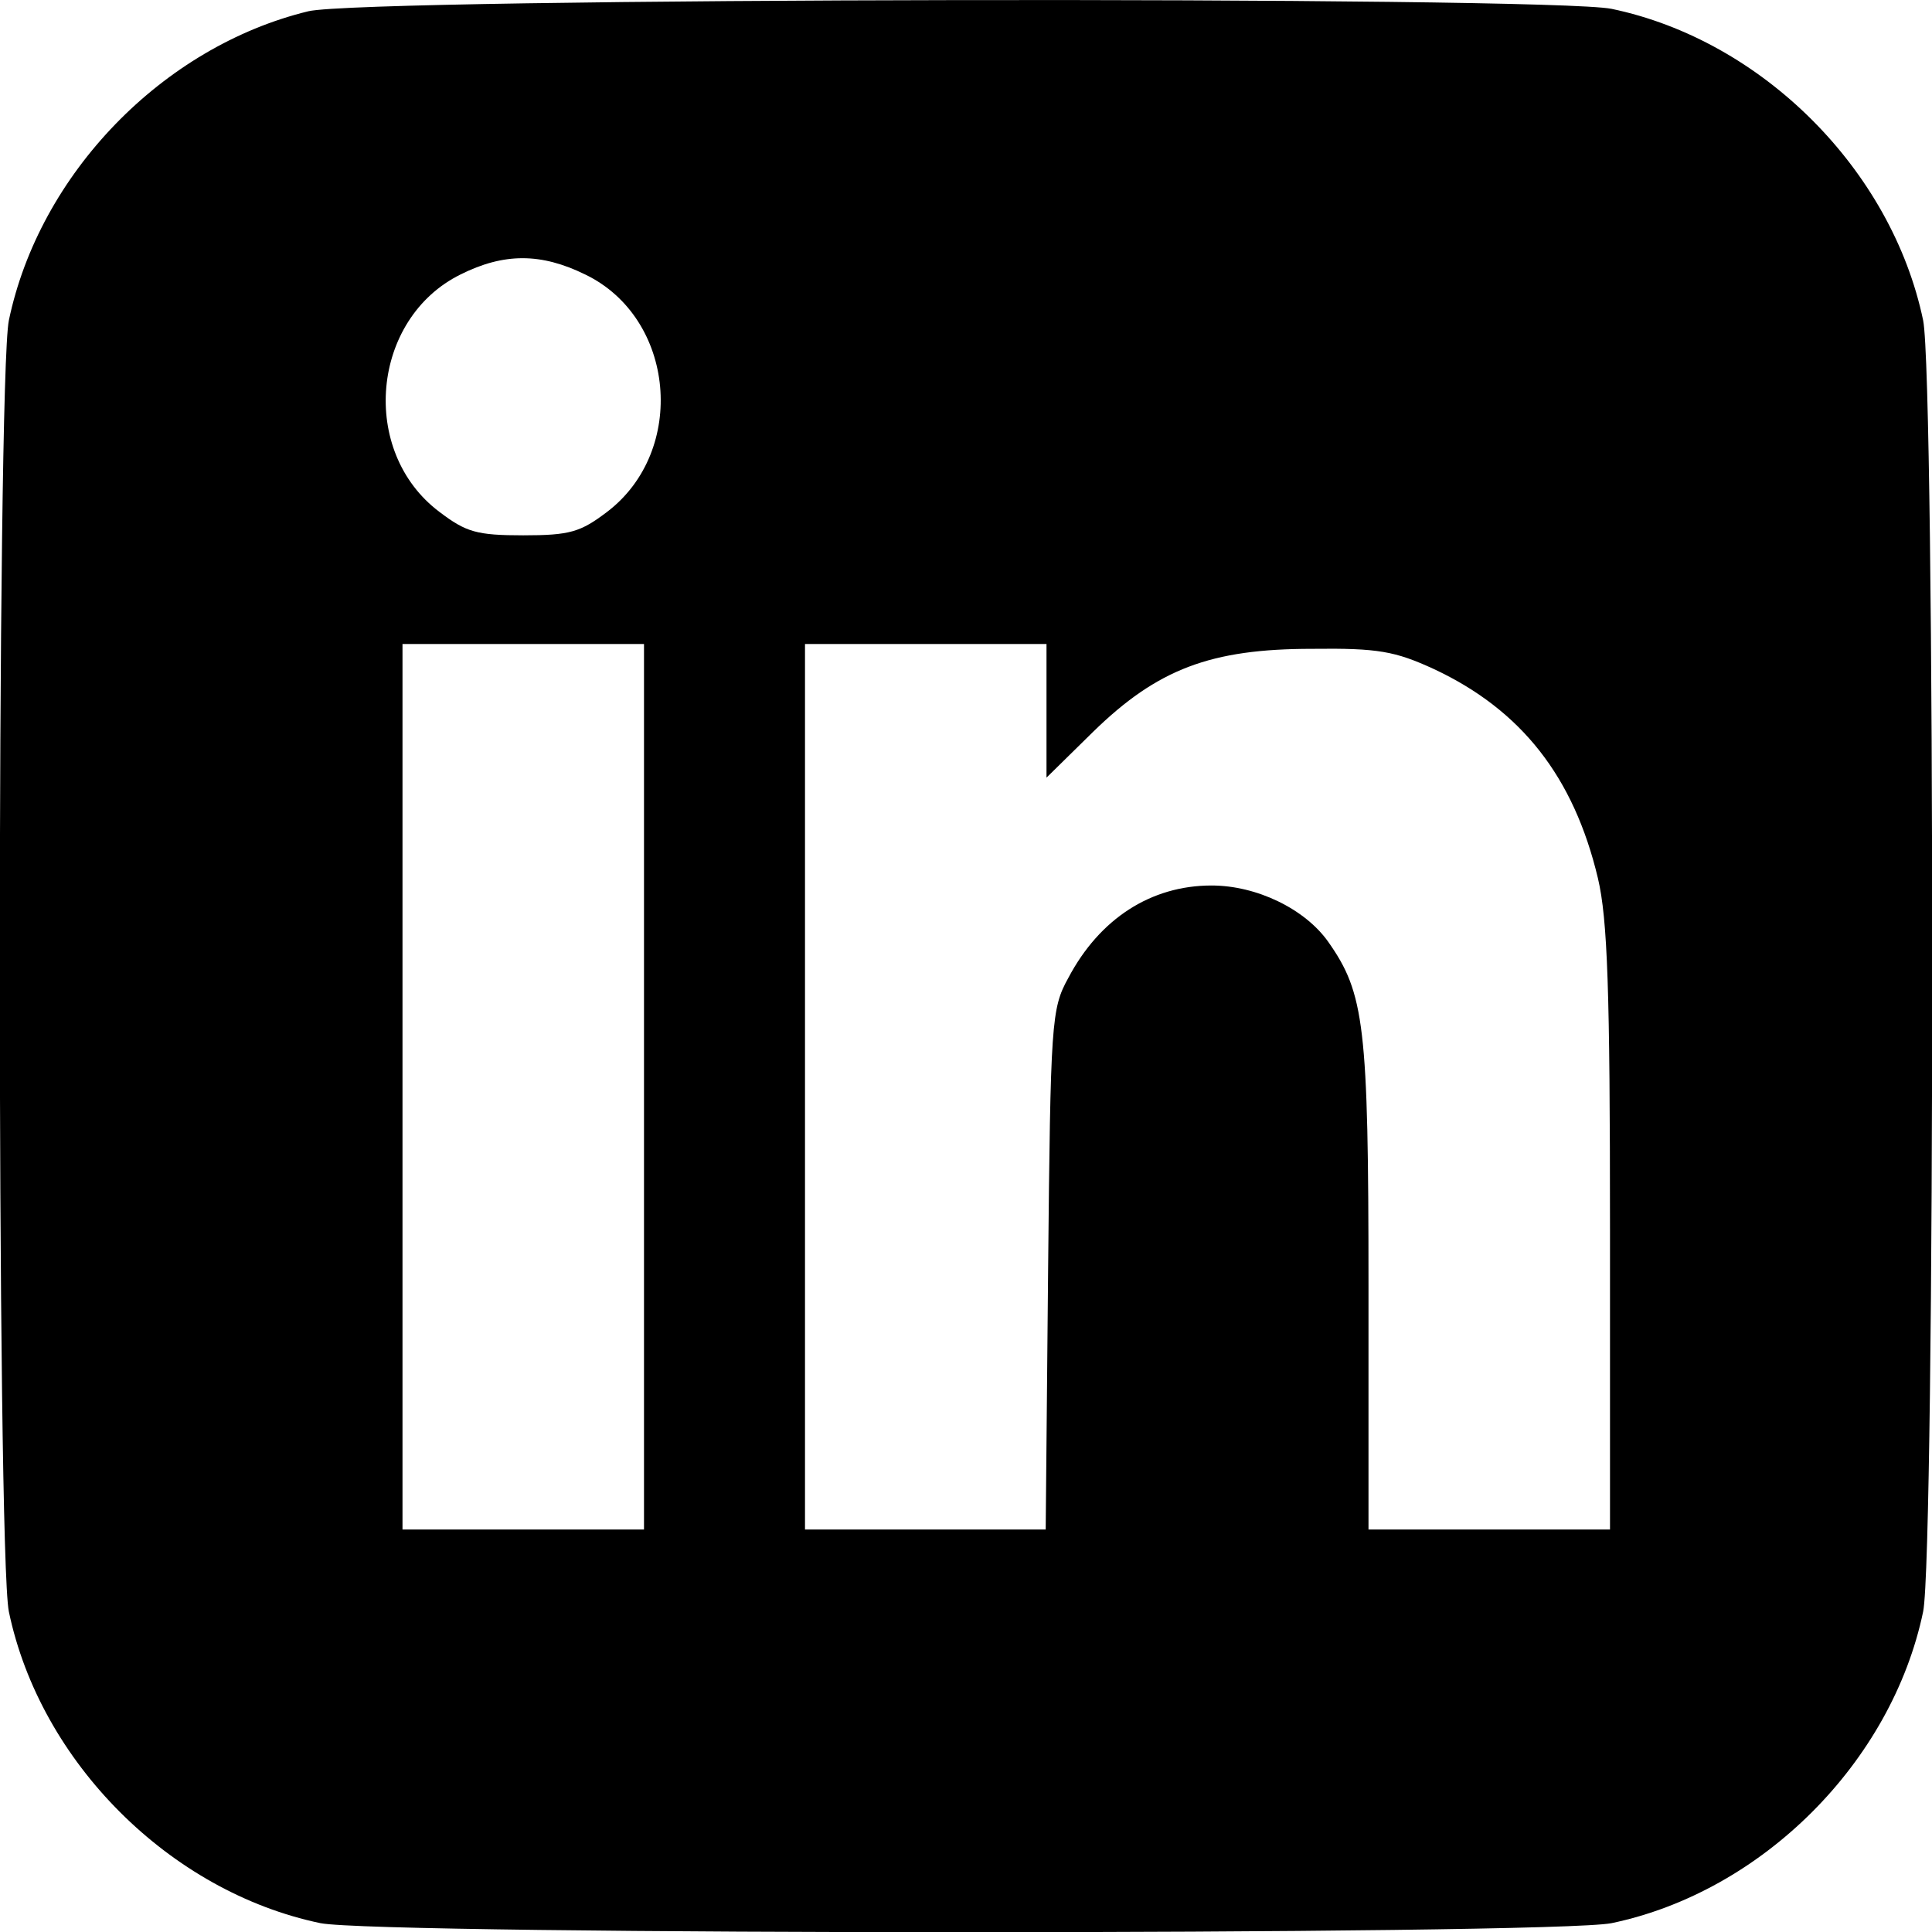
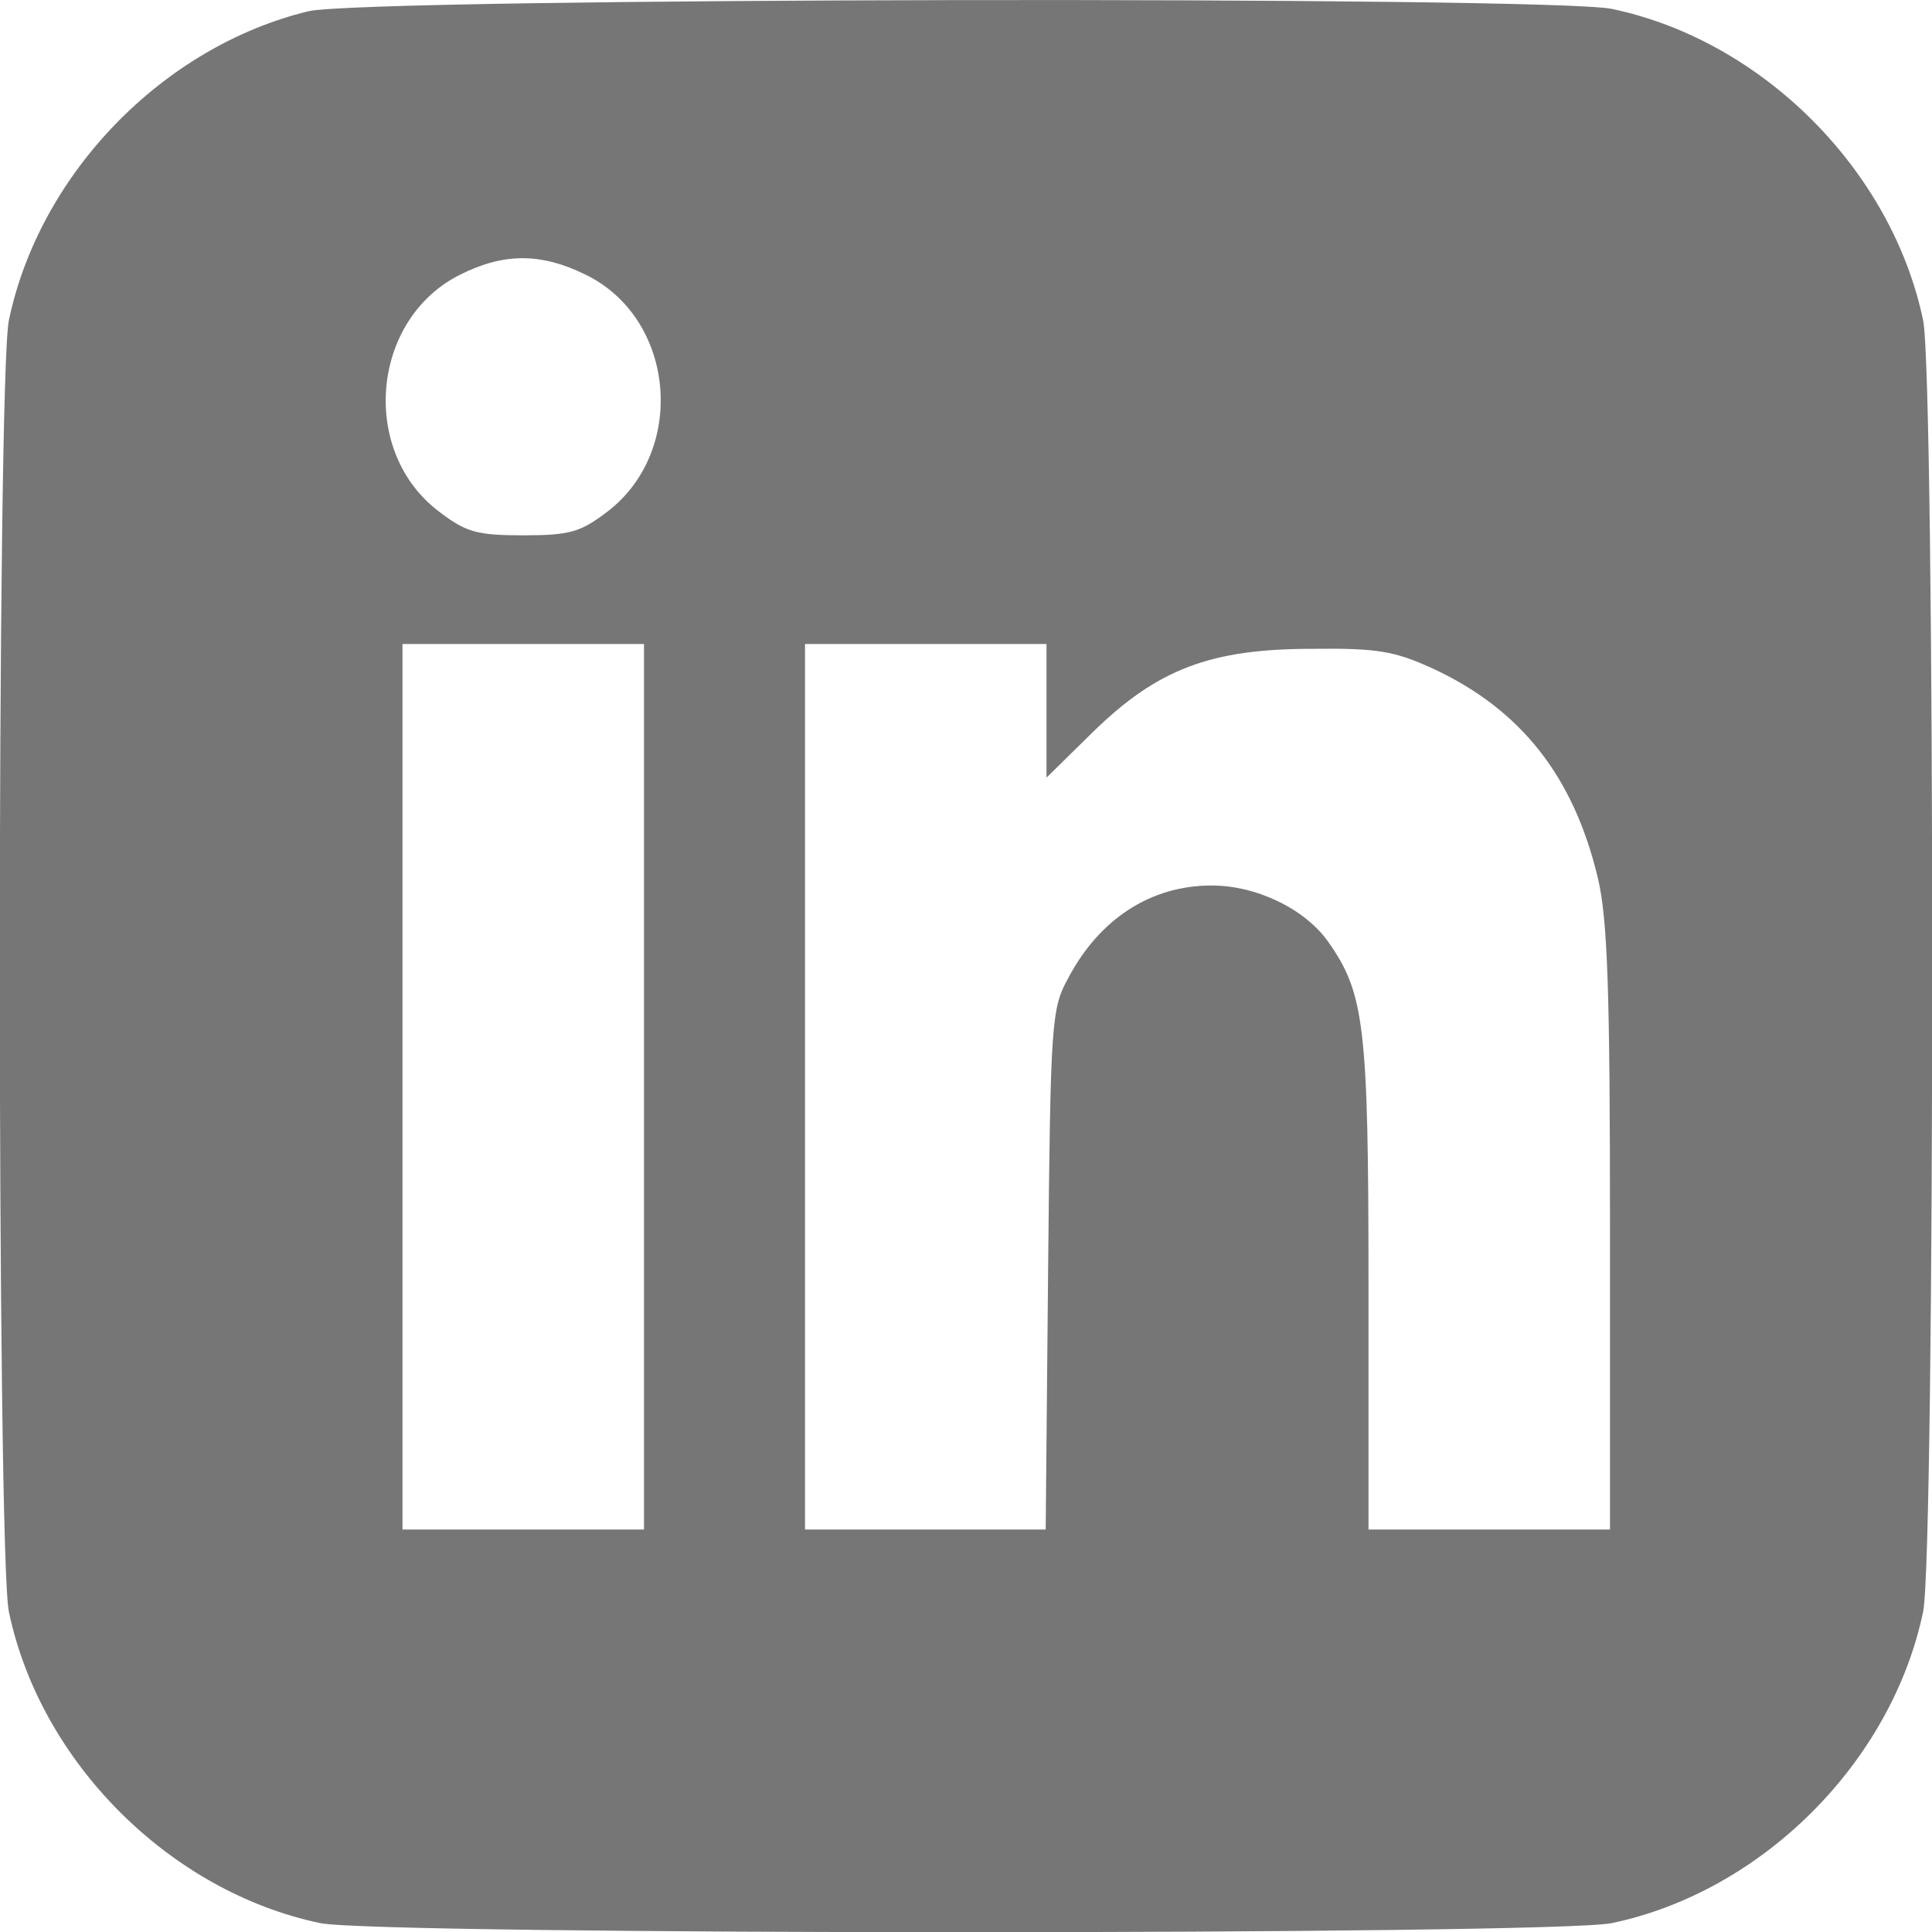
<svg xmlns="http://www.w3.org/2000/svg" version="1.0" width="240pt" height="240pt" viewBox="0 0 240 240" preserveAspectRatio="xMidYMid meet">
-   <g transform="translate(0,240) scale(0.1,-0.1)" fill="#000000" stroke="none">
+   <g transform="translate(0,240) scale(0.1,-0.1)" fill="#767676" stroke="none">
    <path d="M383 2386 c-181 -44 -334 -202 -372 -384 -15 -74 -15 -1530 0 -1604 39 -187 200 -348 387 -387 74 -15 1530 -15 1604 0 187 39 348 200 387 387 15 74 15 1530 0 1604 -39 187 -200 348 -387 387 -79 16 -1549 14 -1619 -3z m344 -327 c112 -54 127 -219 27 -295 -33 -25 -46 -29 -104 -29 -58 0 -71 4 -104 29 -100 75 -85 240 26 295 54 27 100 27 155 0z m73 -1009 l0 -550 -150 0 -150 0 0 550 0 550 150 0 150 0 0 -550z m500 467 l0 -83 58 57 c80 78 146 103 272 103 82 1 103 -3 151 -25 109 -51 174 -134 204 -260 12 -51 15 -139 15 -436 l0 -373 -150 0 -150 0 0 303 c0 323 -5 363 -50 427 -29 41 -89 70 -145 70 -75 0 -139 -41 -178 -115 -21 -38 -22 -54 -25 -362 l-3 -323 -150 0 -149 0 0 550 0 550 150 0 150 0 0 -83z" />
  </g>
</svg>
